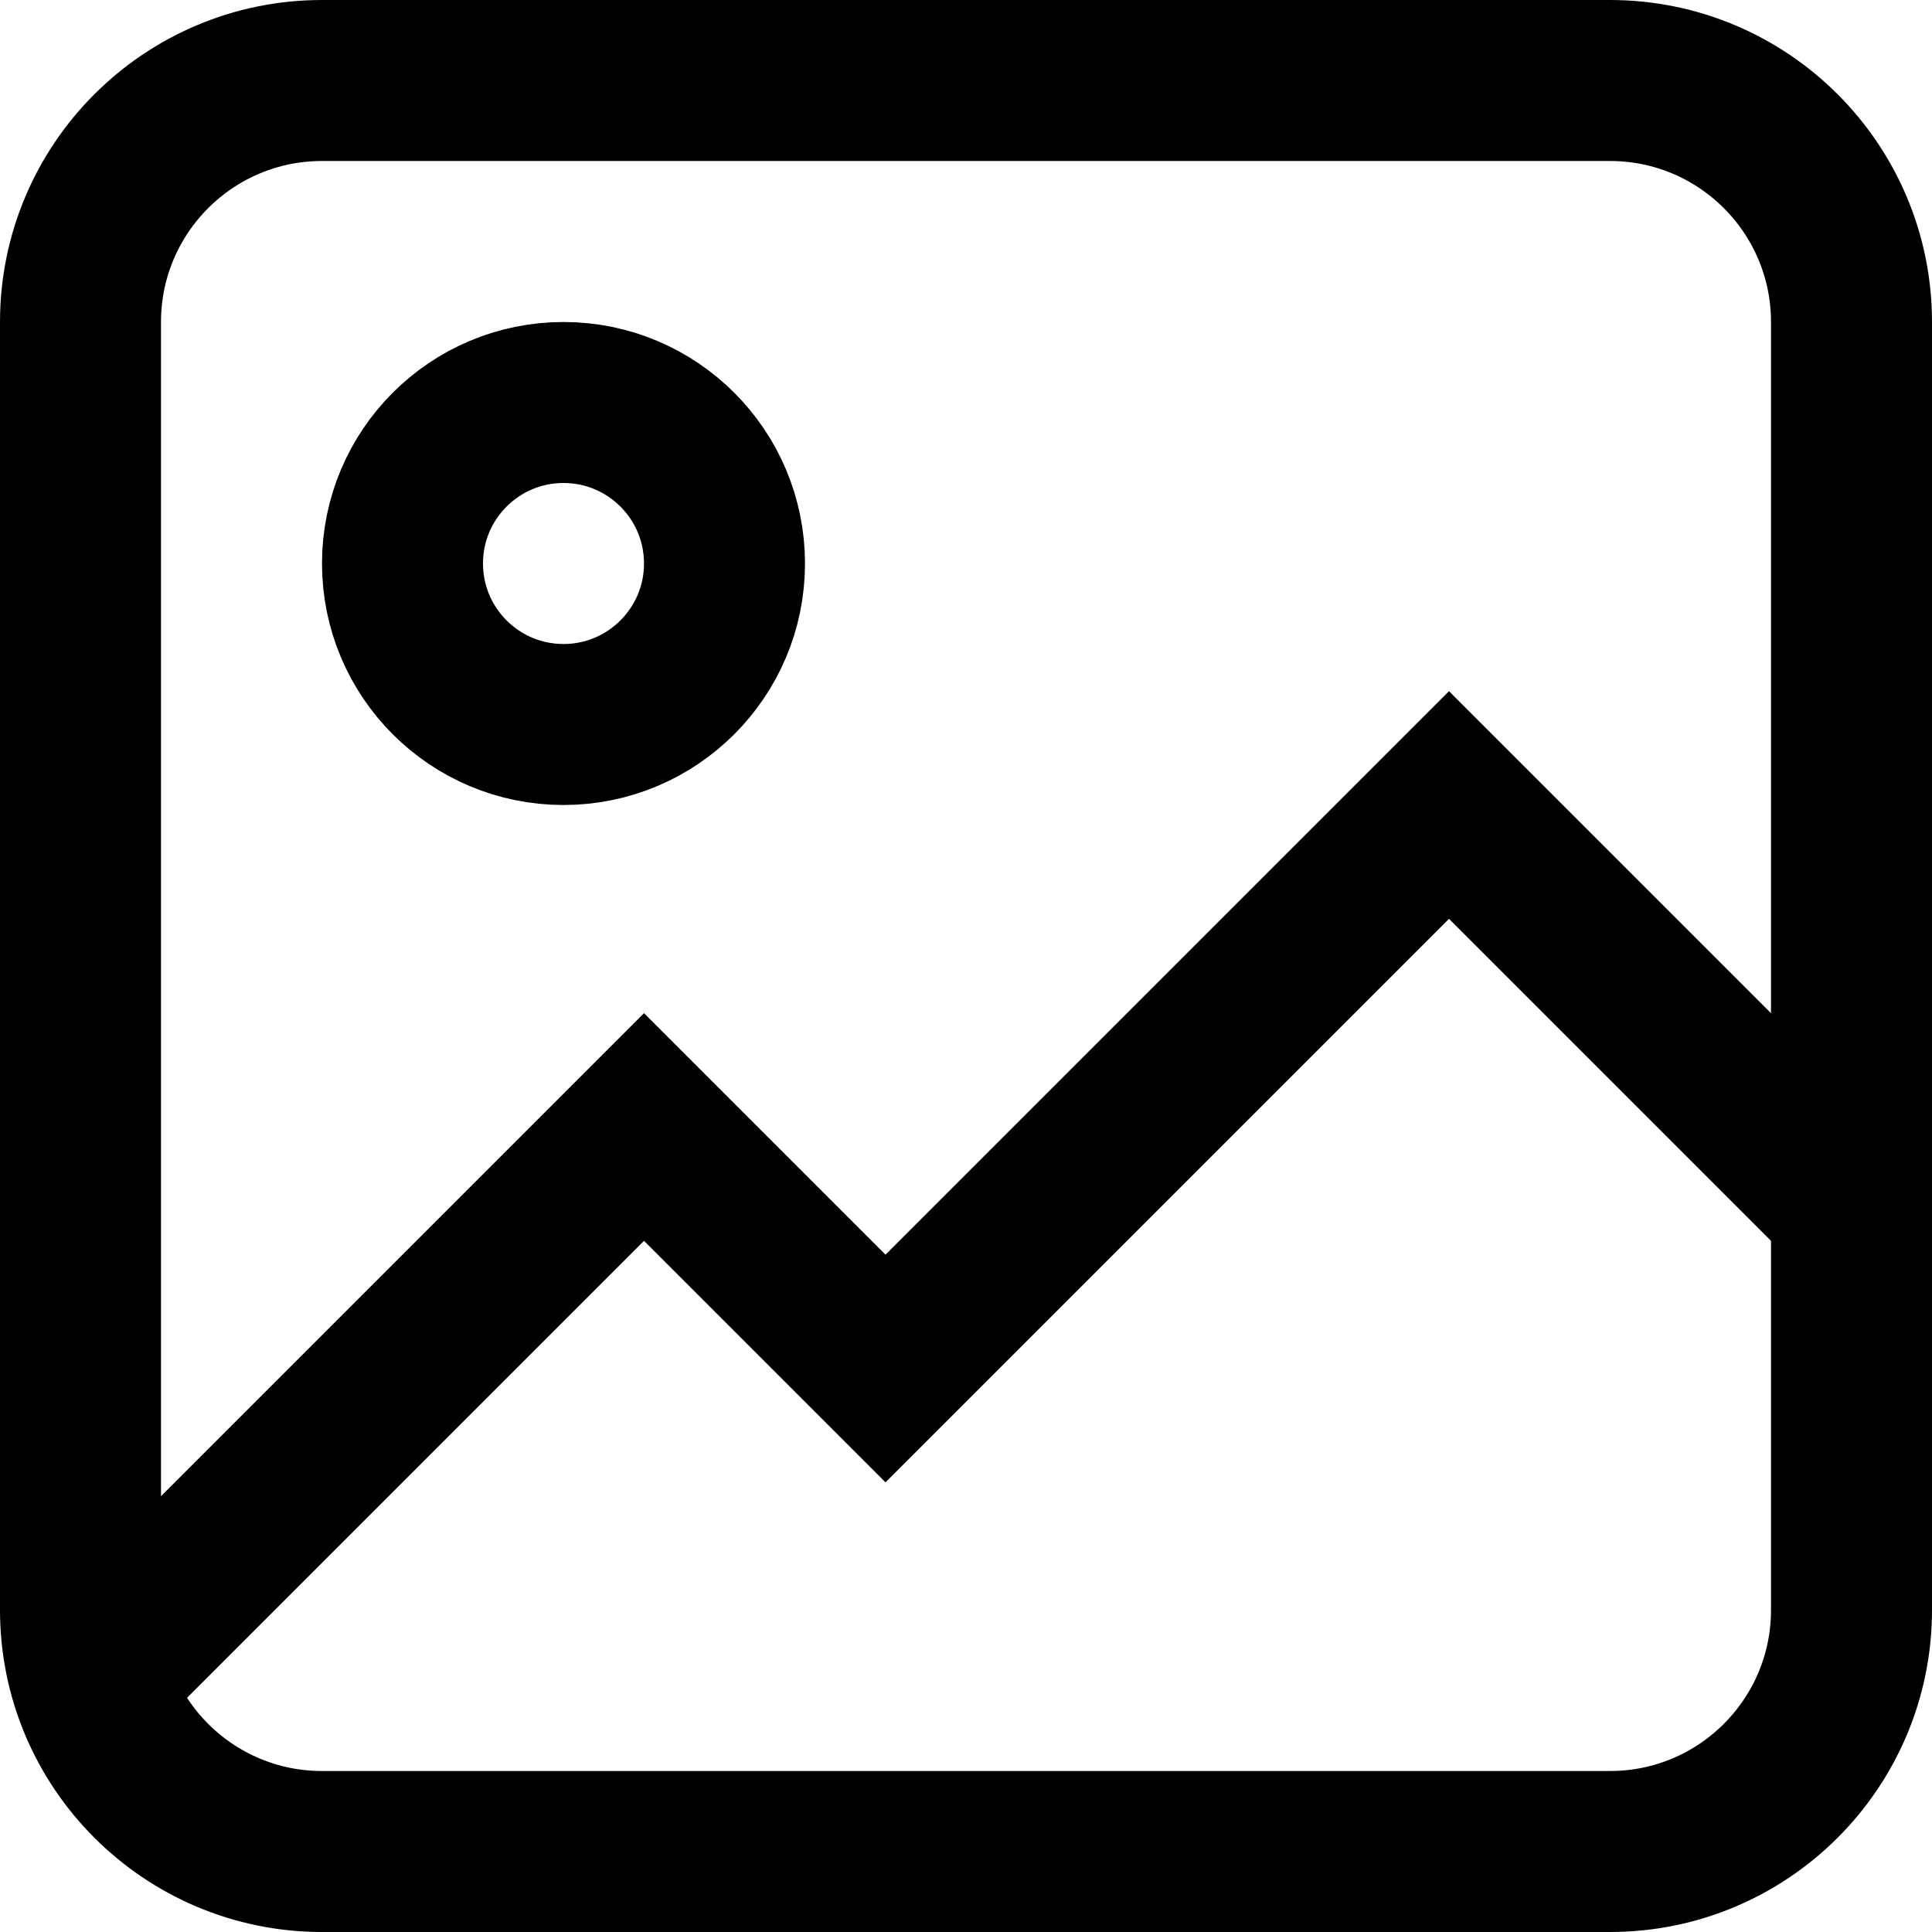
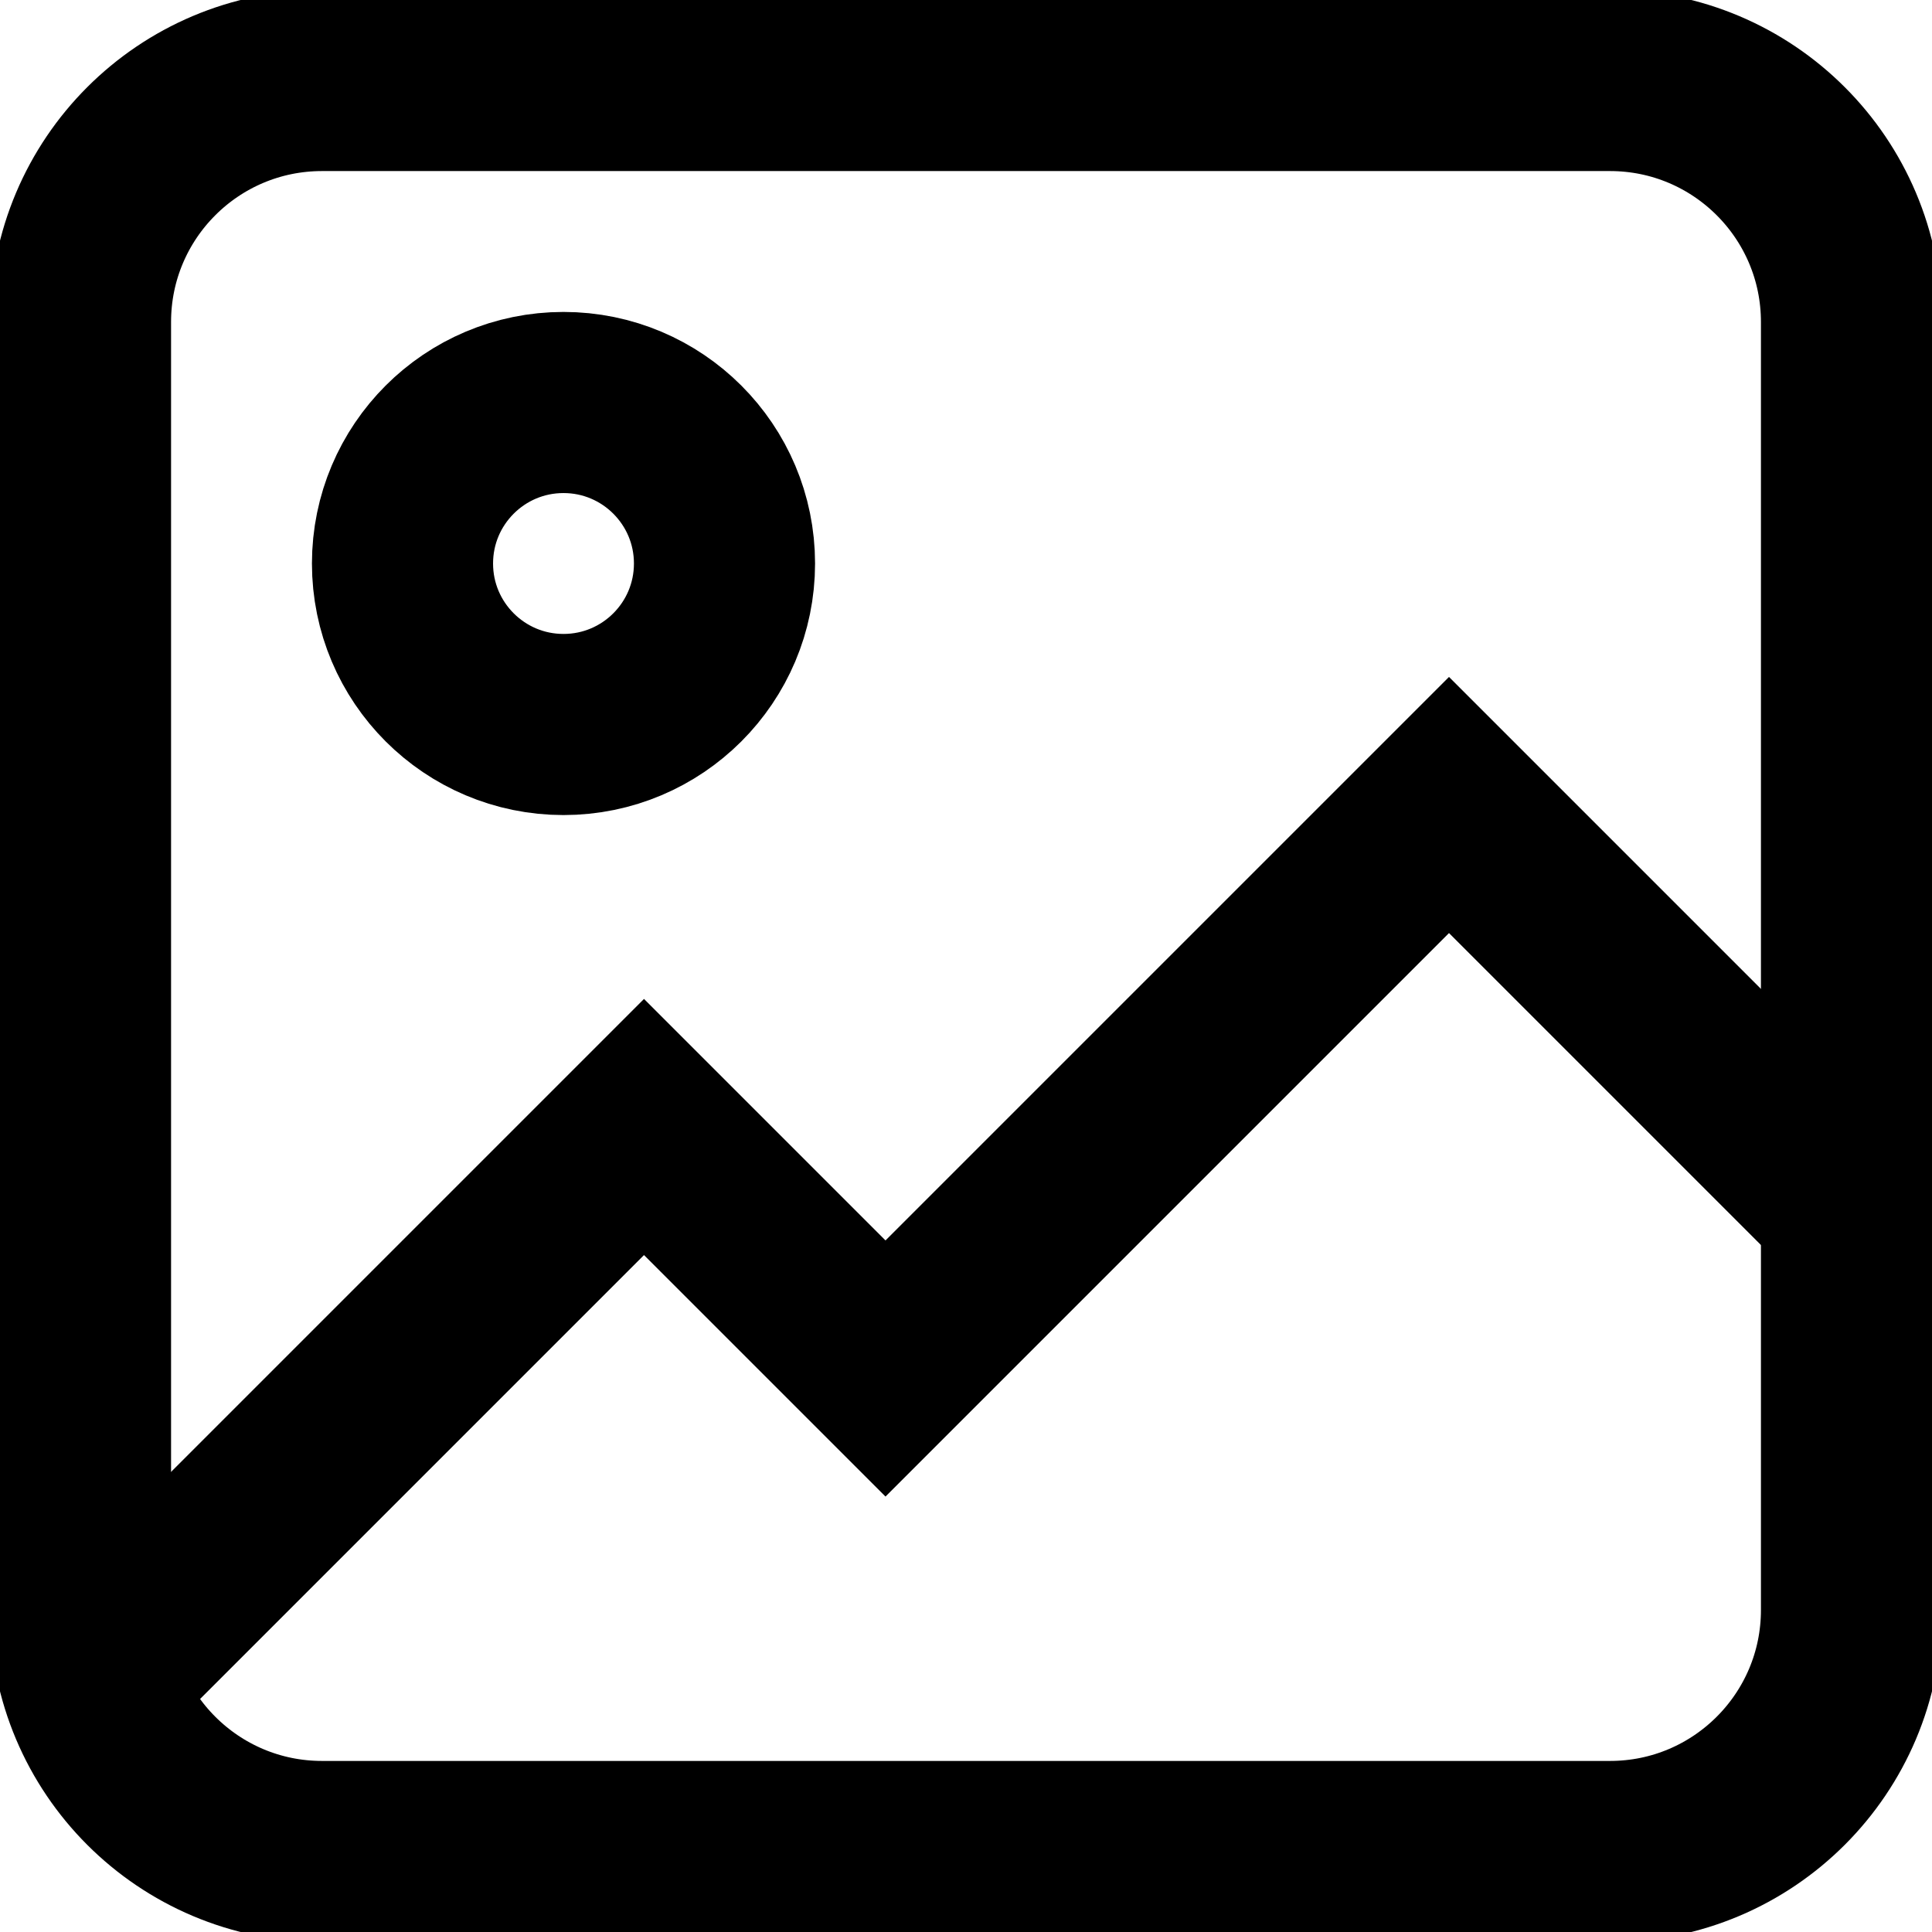
<svg xmlns="http://www.w3.org/2000/svg" width="12" height="12" viewBox="0 0 12 12" fill="none">
  <style>
        rect, path, circle {
            stroke: black;
+             stroke-width: 1.125px;
        }
        @media (prefers-color-scheme: dark) {
            rect, path, circle { stroke: rgb(221, 221, 221); }
        }
    </style>
  <rect x="0.5" y="0.5" width="11" height="11" rx="1.5" stroke="black" />
  <circle cx="3.5" cy="3.5" r="1" stroke="black" />
  <path d="M0.5 10.5L4 7L5.5 8.5L9 5L11.5 7.5" stroke="black" />
</svg>
